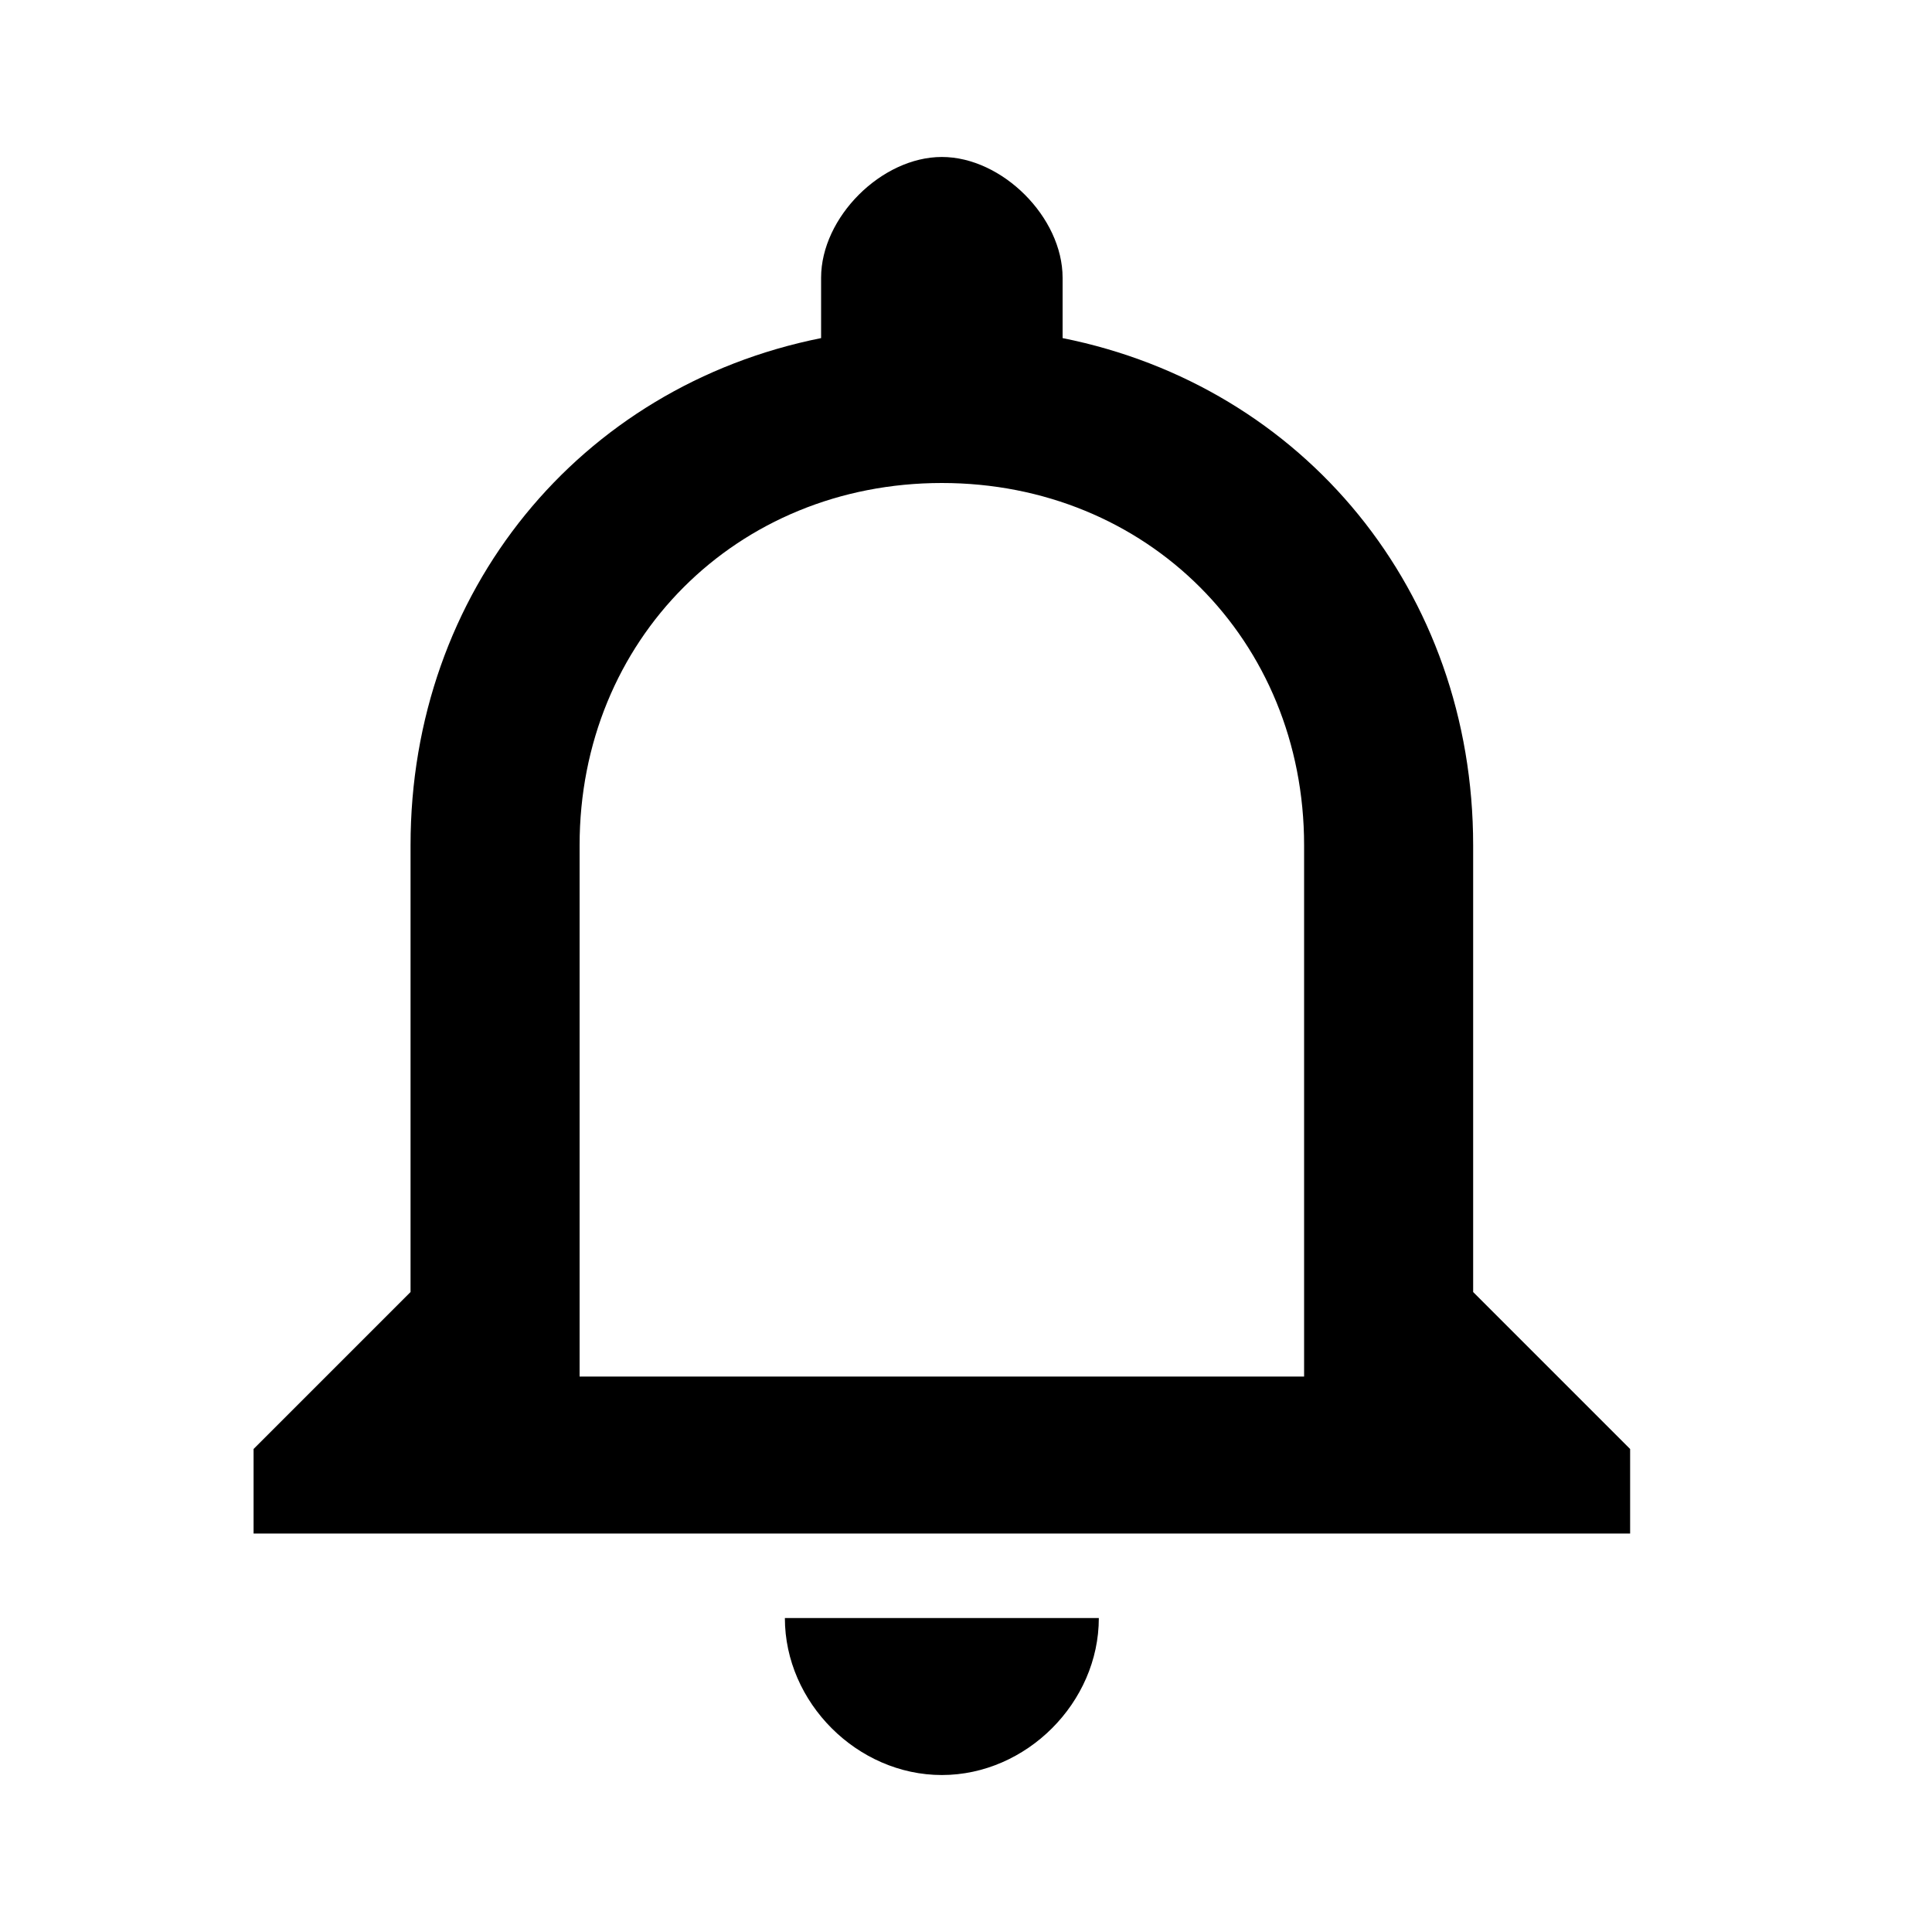
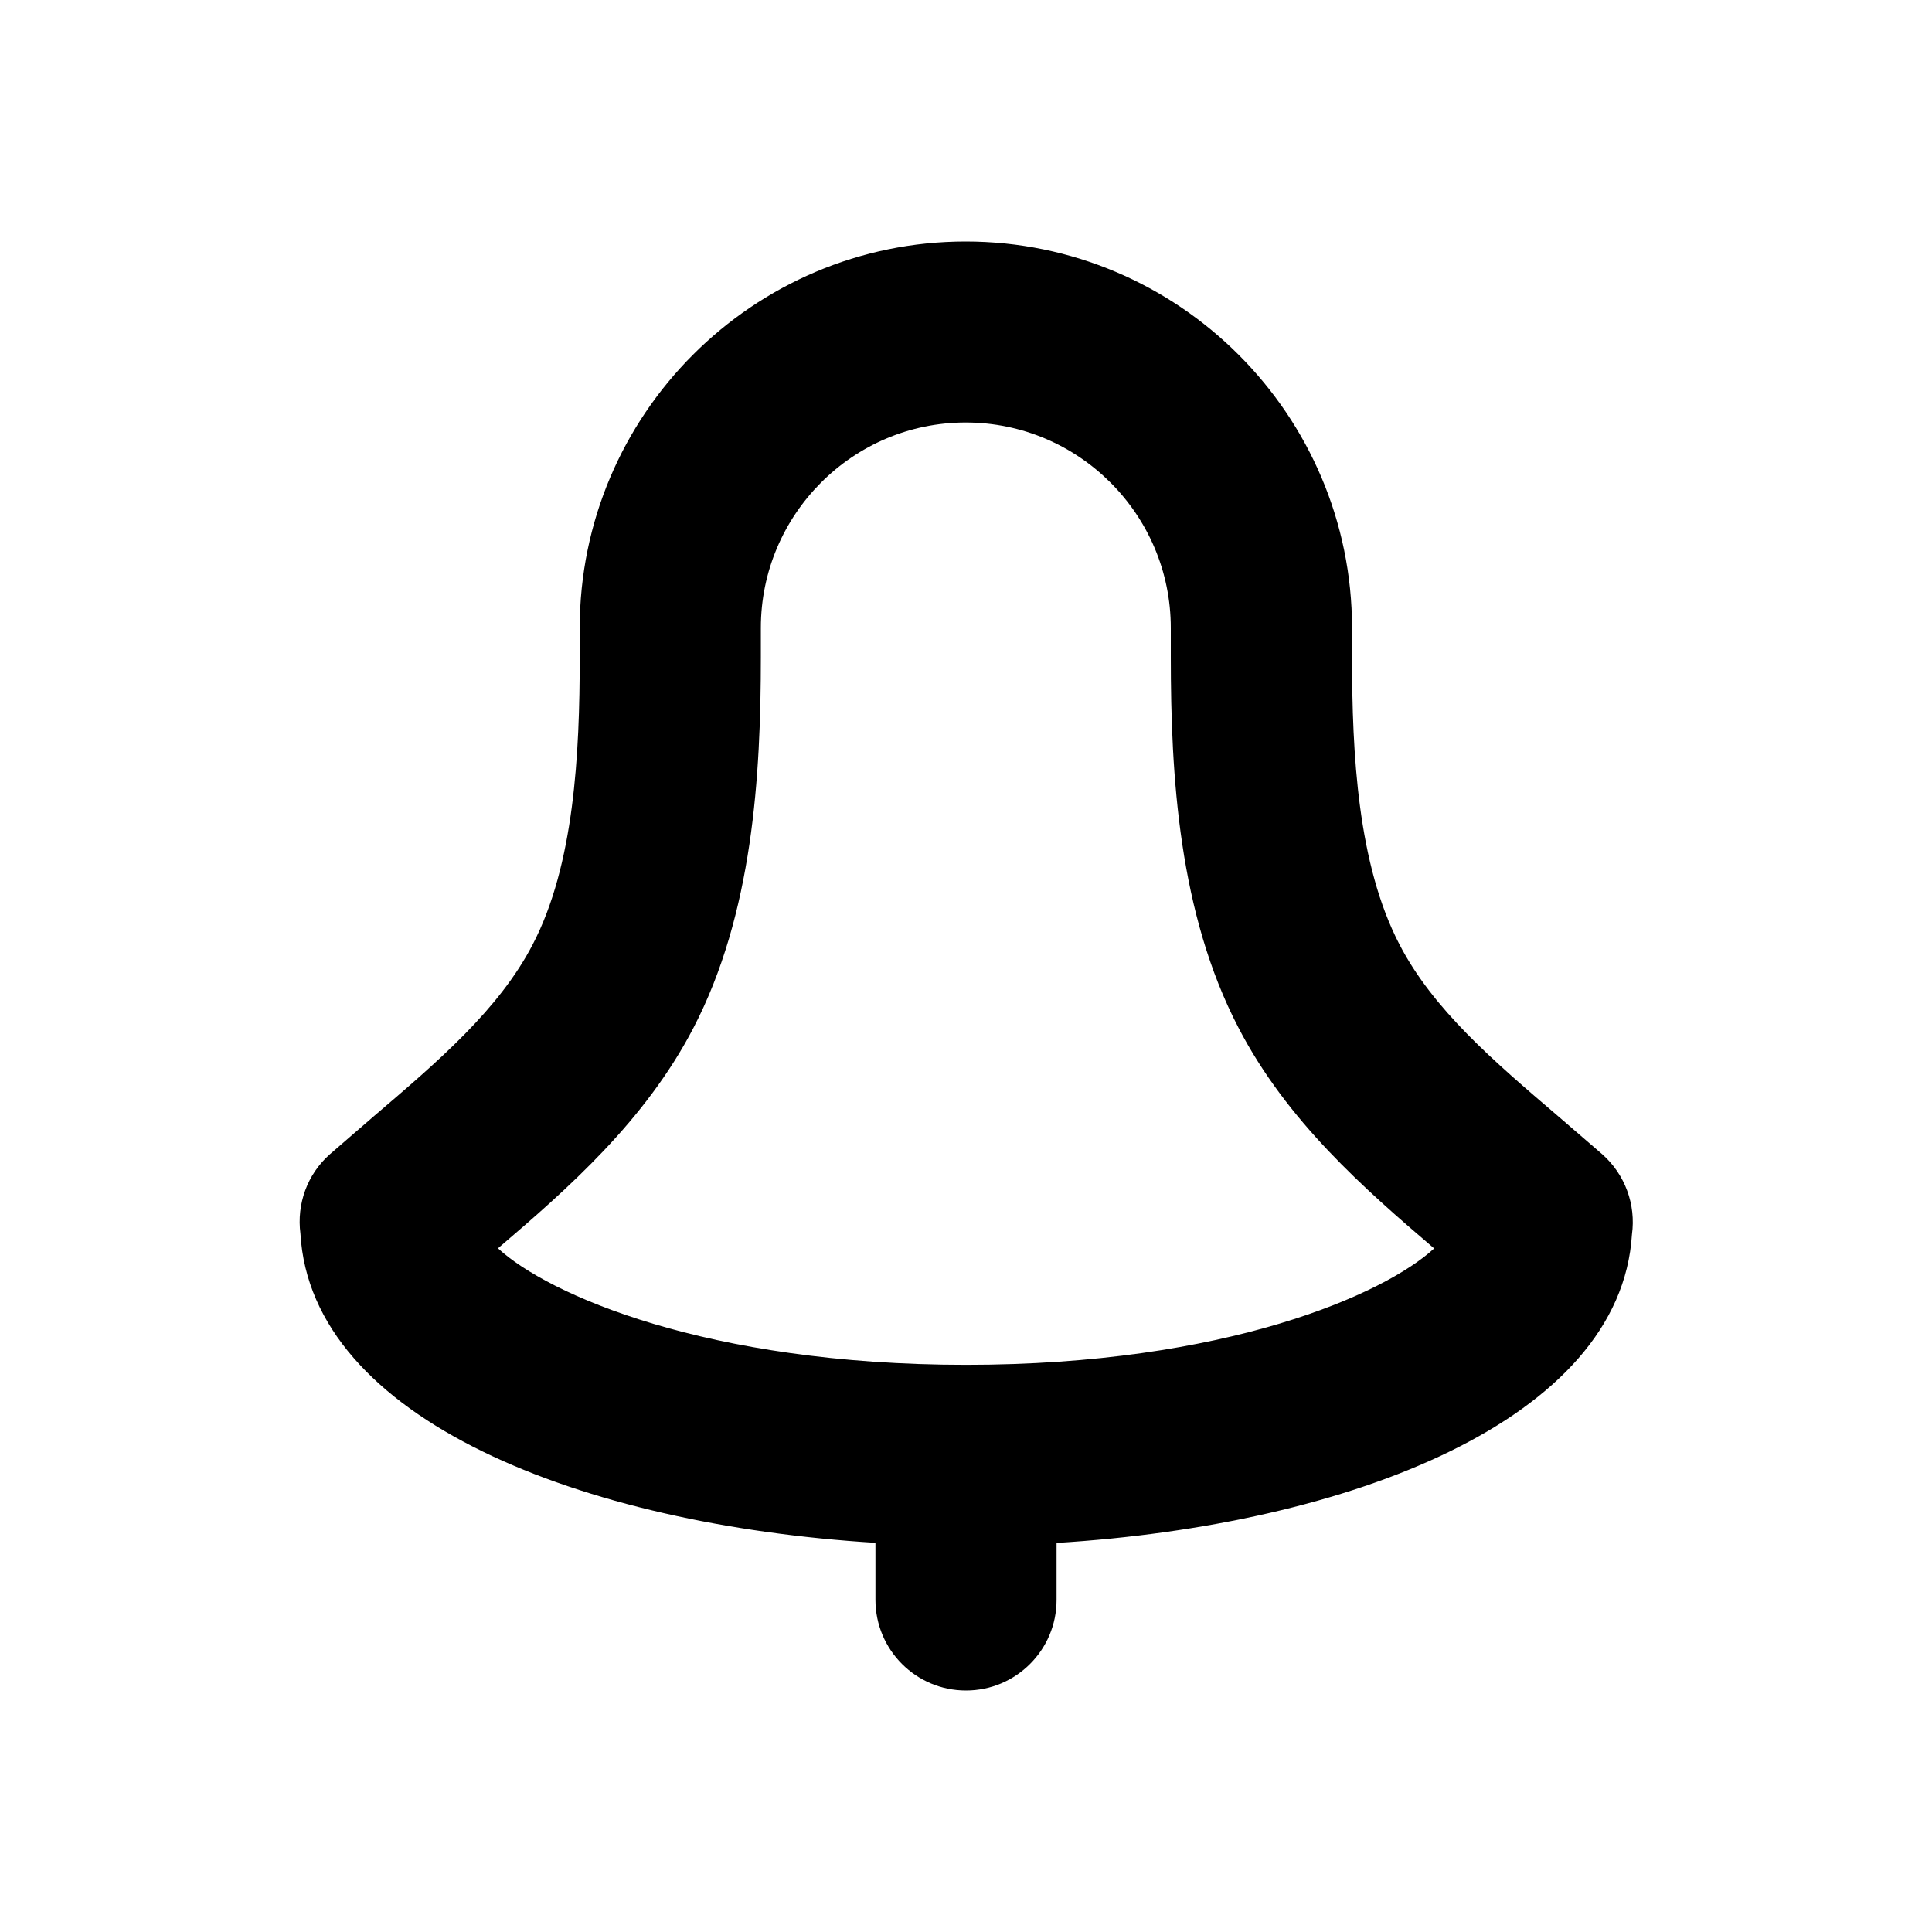
<svg xmlns="http://www.w3.org/2000/svg" version="1.1" id="Layer_1" x="0px" y="0px" viewBox="0 0 16 16" style="enable-background:new 0 0 16 16;" xml:space="preserve">
-   <g>
-     <g id="notifications-none">
-       <path d="M7.8,14.7c0.7,0,1.3-0.6,1.3-1.3H6.5C6.5,14.1,7.1,14.7,7.8,14.7z M12.2,10.7V7c0-2.1-1.4-3.8-3.4-4.2V2.3    c0-0.5-0.5-1-1-1s-1,0.5-1,1v0.5C4.8,3.2,3.4,4.9,3.4,7v3.7L2.1,12v0.7h11.4V12L12.2,10.7z M10.8,11.4h-6V7c0-1.7,1.3-3,3-3    s3,1.3,3,3V11.4z" />
-     </g>
-   </g>
+   <path d="M13.515,10.223c0.034-0.247-0.057-0.497-0.246-0.664l-0.365-0.315c-0.533-0.455-1.036-0.885-1.314-1.422  c-0.346-0.665-0.393-1.577-0.393-2.381V5.2C11.196,3.436,9.761,2,7.997,2C6.235,2,4.801,3.436,4.801,5.2v0.24  c0,0.808-0.046,1.722-0.389,2.381C4.133,8.359,3.629,8.789,3.096,9.244L2.732,9.559c-0.188,0.166-0.276,0.413-0.244,0.657  c0.088,1.541,2.337,2.412,4.762,2.561v0.472C7.25,13.664,7.586,14,8,14s0.75-0.336,0.75-0.75v-0.472  C11.172,12.629,13.42,11.76,13.515,10.223z M8.001,11.303c-2.151,0-3.466-0.585-3.877-0.965c0.577-0.493,1.217-1.053,1.619-1.826  C6.234,7.567,6.301,6.428,6.301,5.44V5.2c0-0.938,0.761-1.701,1.696-1.701c0.937,0,1.699,0.763,1.699,1.701v0.24  c0,0.985,0.066,2.122,0.561,3.072c0.401,0.773,1.043,1.334,1.62,1.827C11.465,10.719,10.15,11.303,8.001,11.303z" />
</svg>
